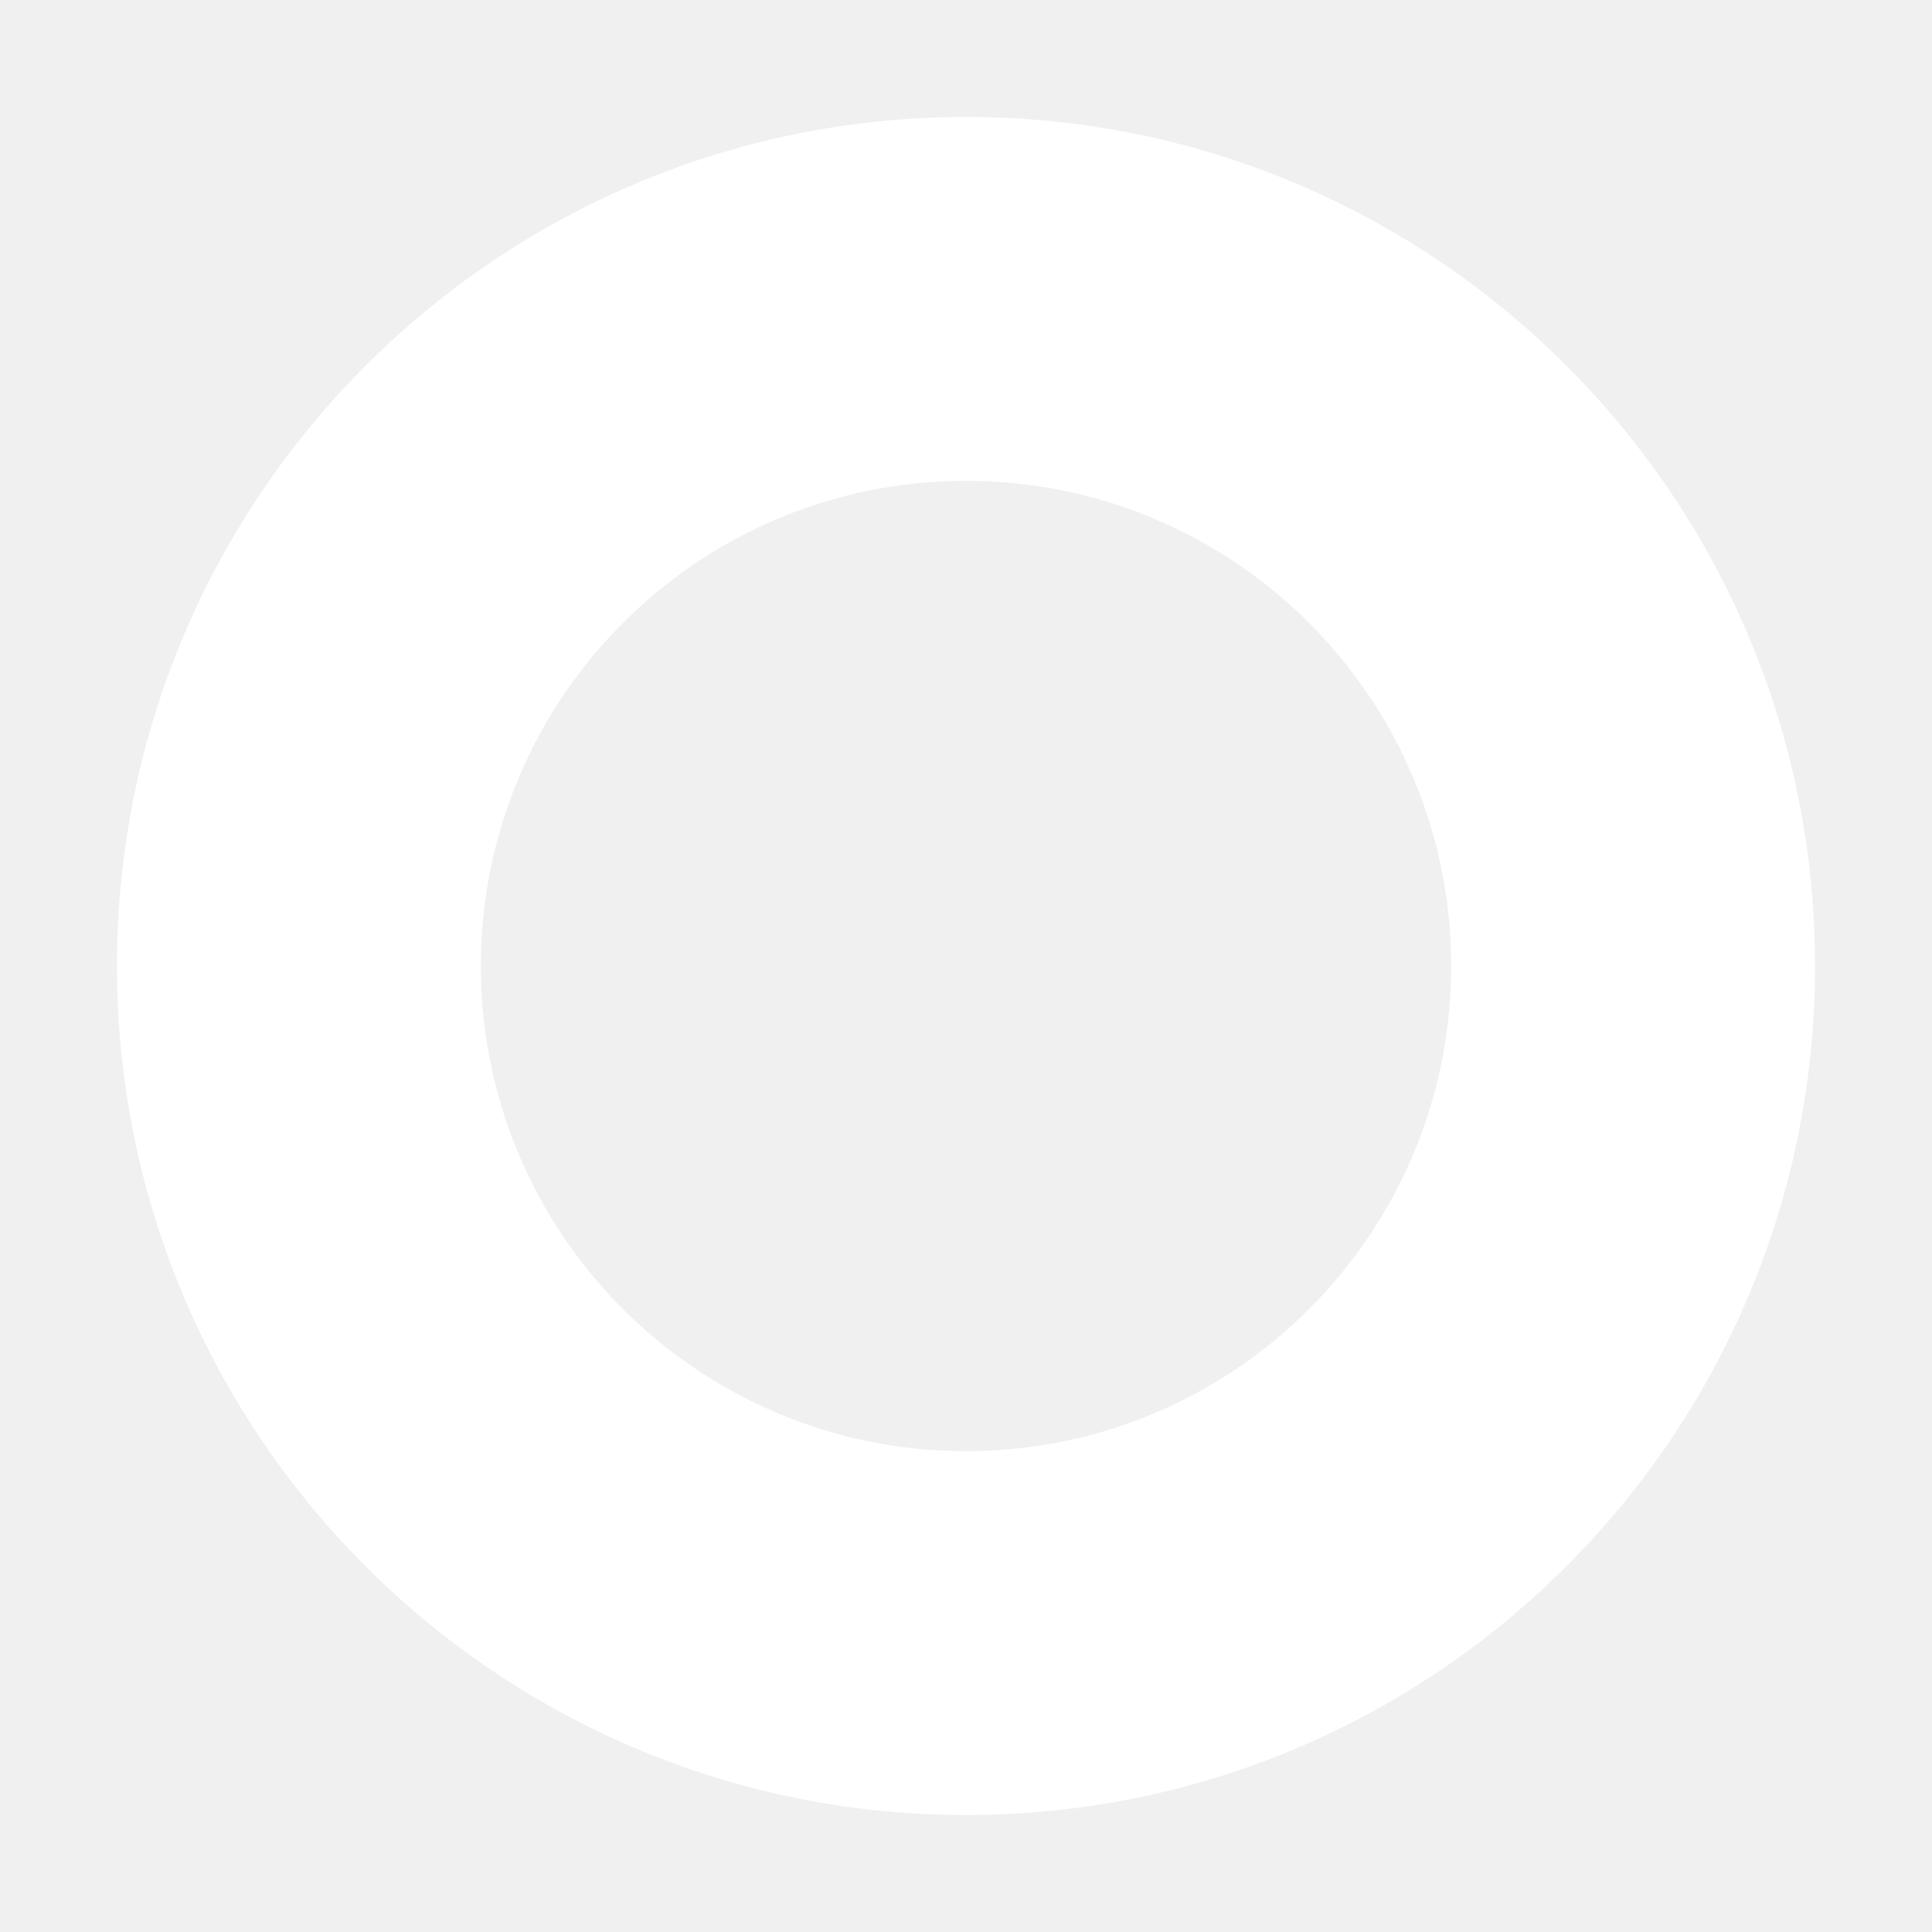
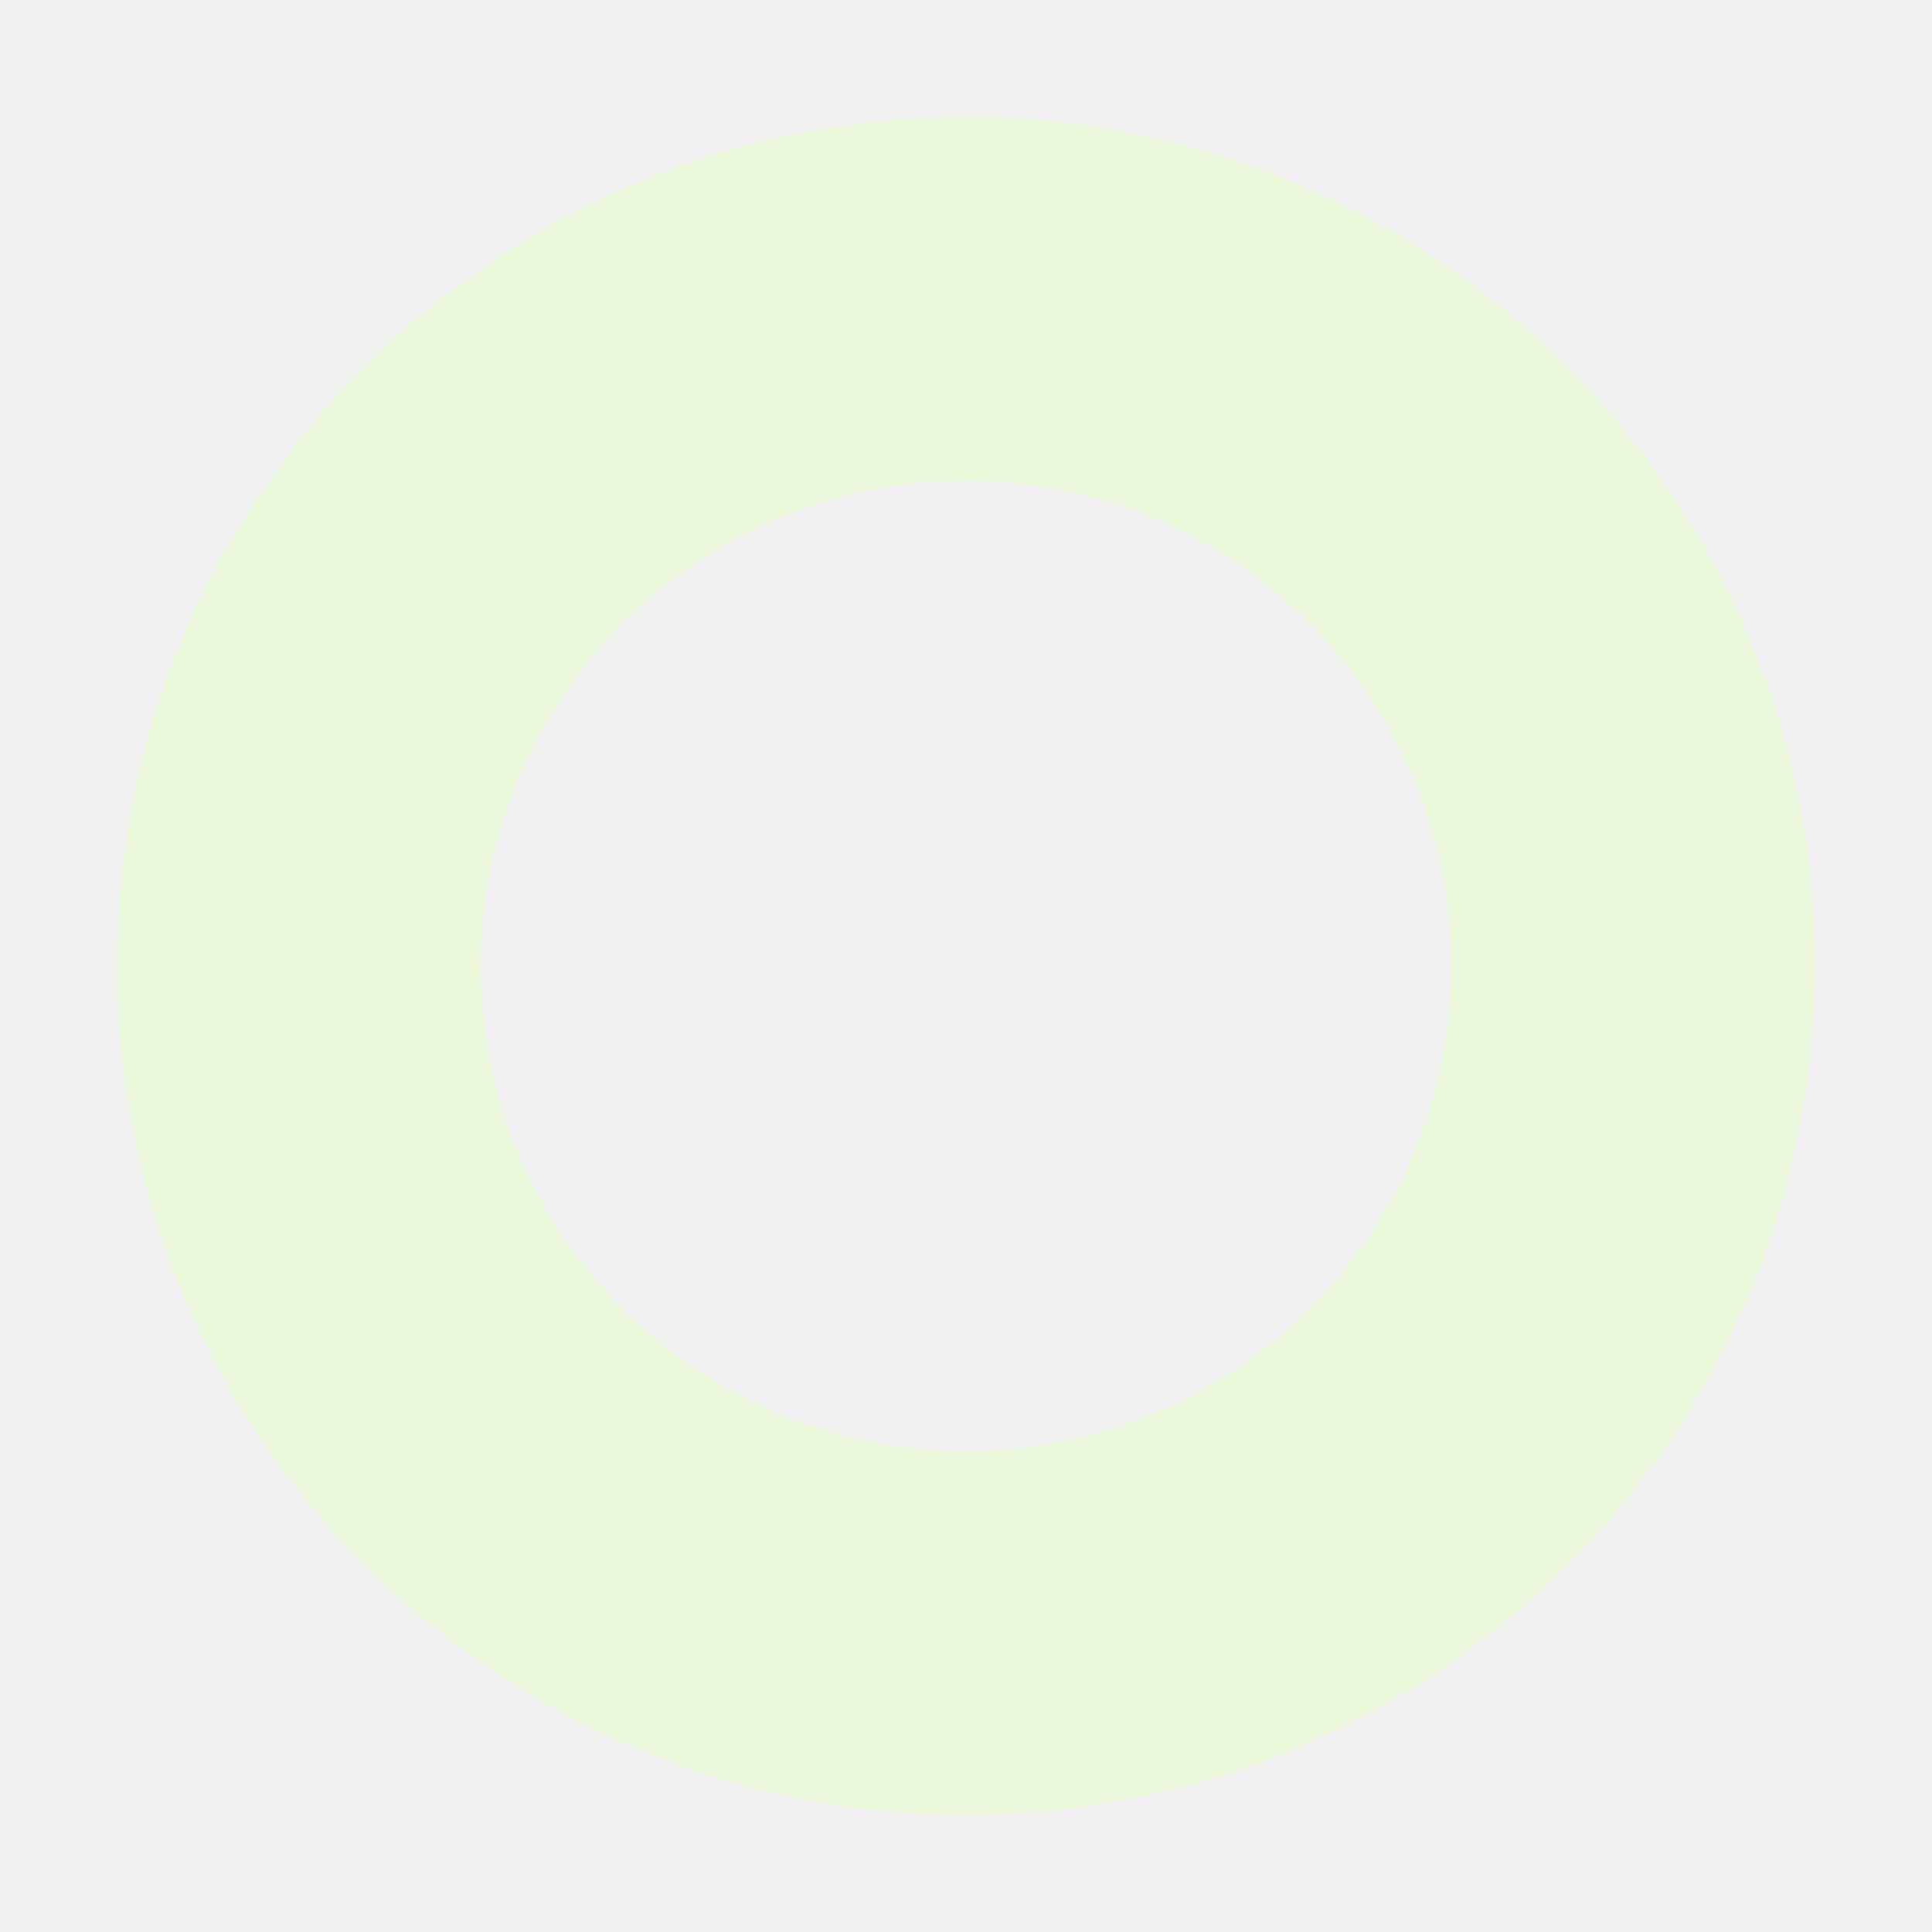
- <svg xmlns="http://www.w3.org/2000/svg" width="512" height="512" viewBox="0 0 512 512" fill="none">
-   <path fill-rule="evenodd" clip-rule="evenodd" d="M481 256C481 380.264 380.264 481 256 481C131.736 481 31 380.264 31 256C31 131.736 131.736 31 256 31C380.264 31 481 131.736 481 256ZM384.571 256C384.571 327.008 327.008 384.571 256 384.571C184.992 384.571 127.429 327.008 127.429 256C127.429 184.992 184.992 127.429 256 127.429C327.008 127.429 384.571 184.992 384.571 256Z" fill="white" />
+ <svg xmlns="http://www.w3.org/2000/svg" width="60" height="60" viewBox="0 0 512 512" fill="none">
+   <path fill-rule="evenodd" clip-rule="evenodd" d="M481 256C481 380.264 380.264 481 256 481C131.736 481 31 380.264 31 256C31 131.736 131.736 31 256 31C380.264 31 481 131.736 481 256ZM384.571 256C384.571 327.008 327.008 384.571 256 384.571C184.992 384.571 127.429 327.008 127.429 256C127.429 184.992 184.992 127.429 256 127.429C327.008 127.429 384.571 184.992 384.571 256Z" fill="#EAF7DA" />
</svg>
